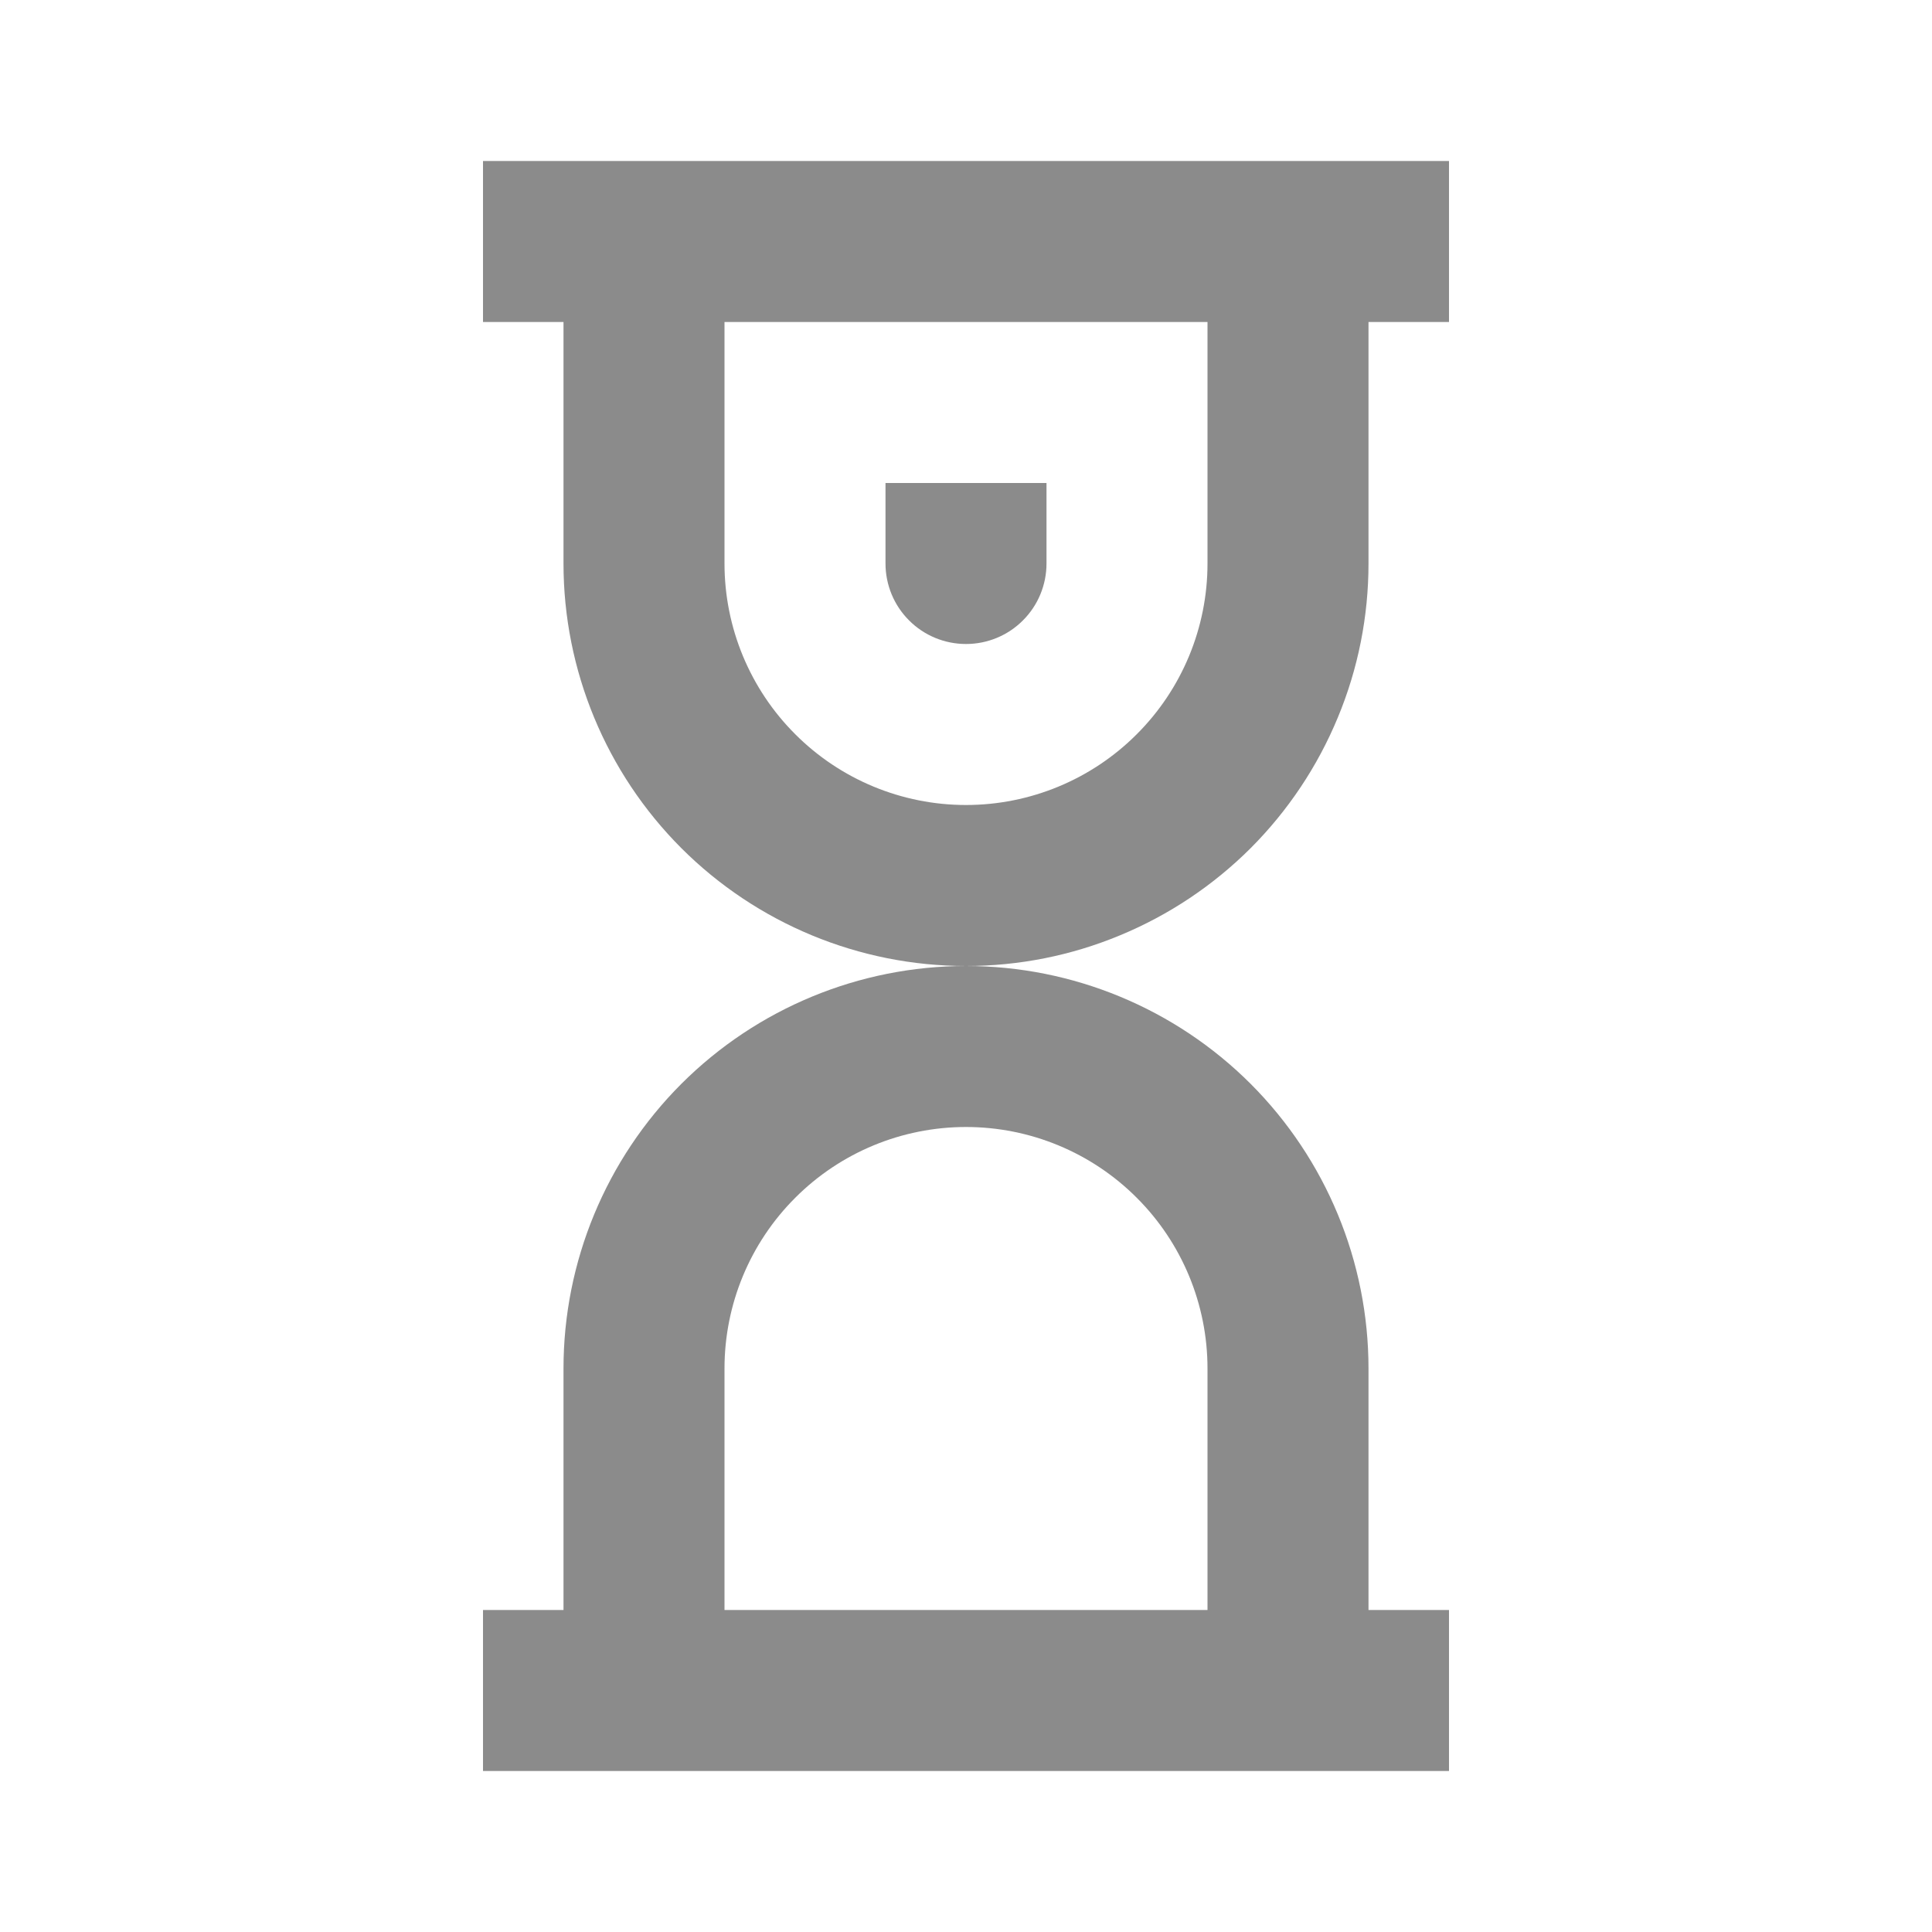
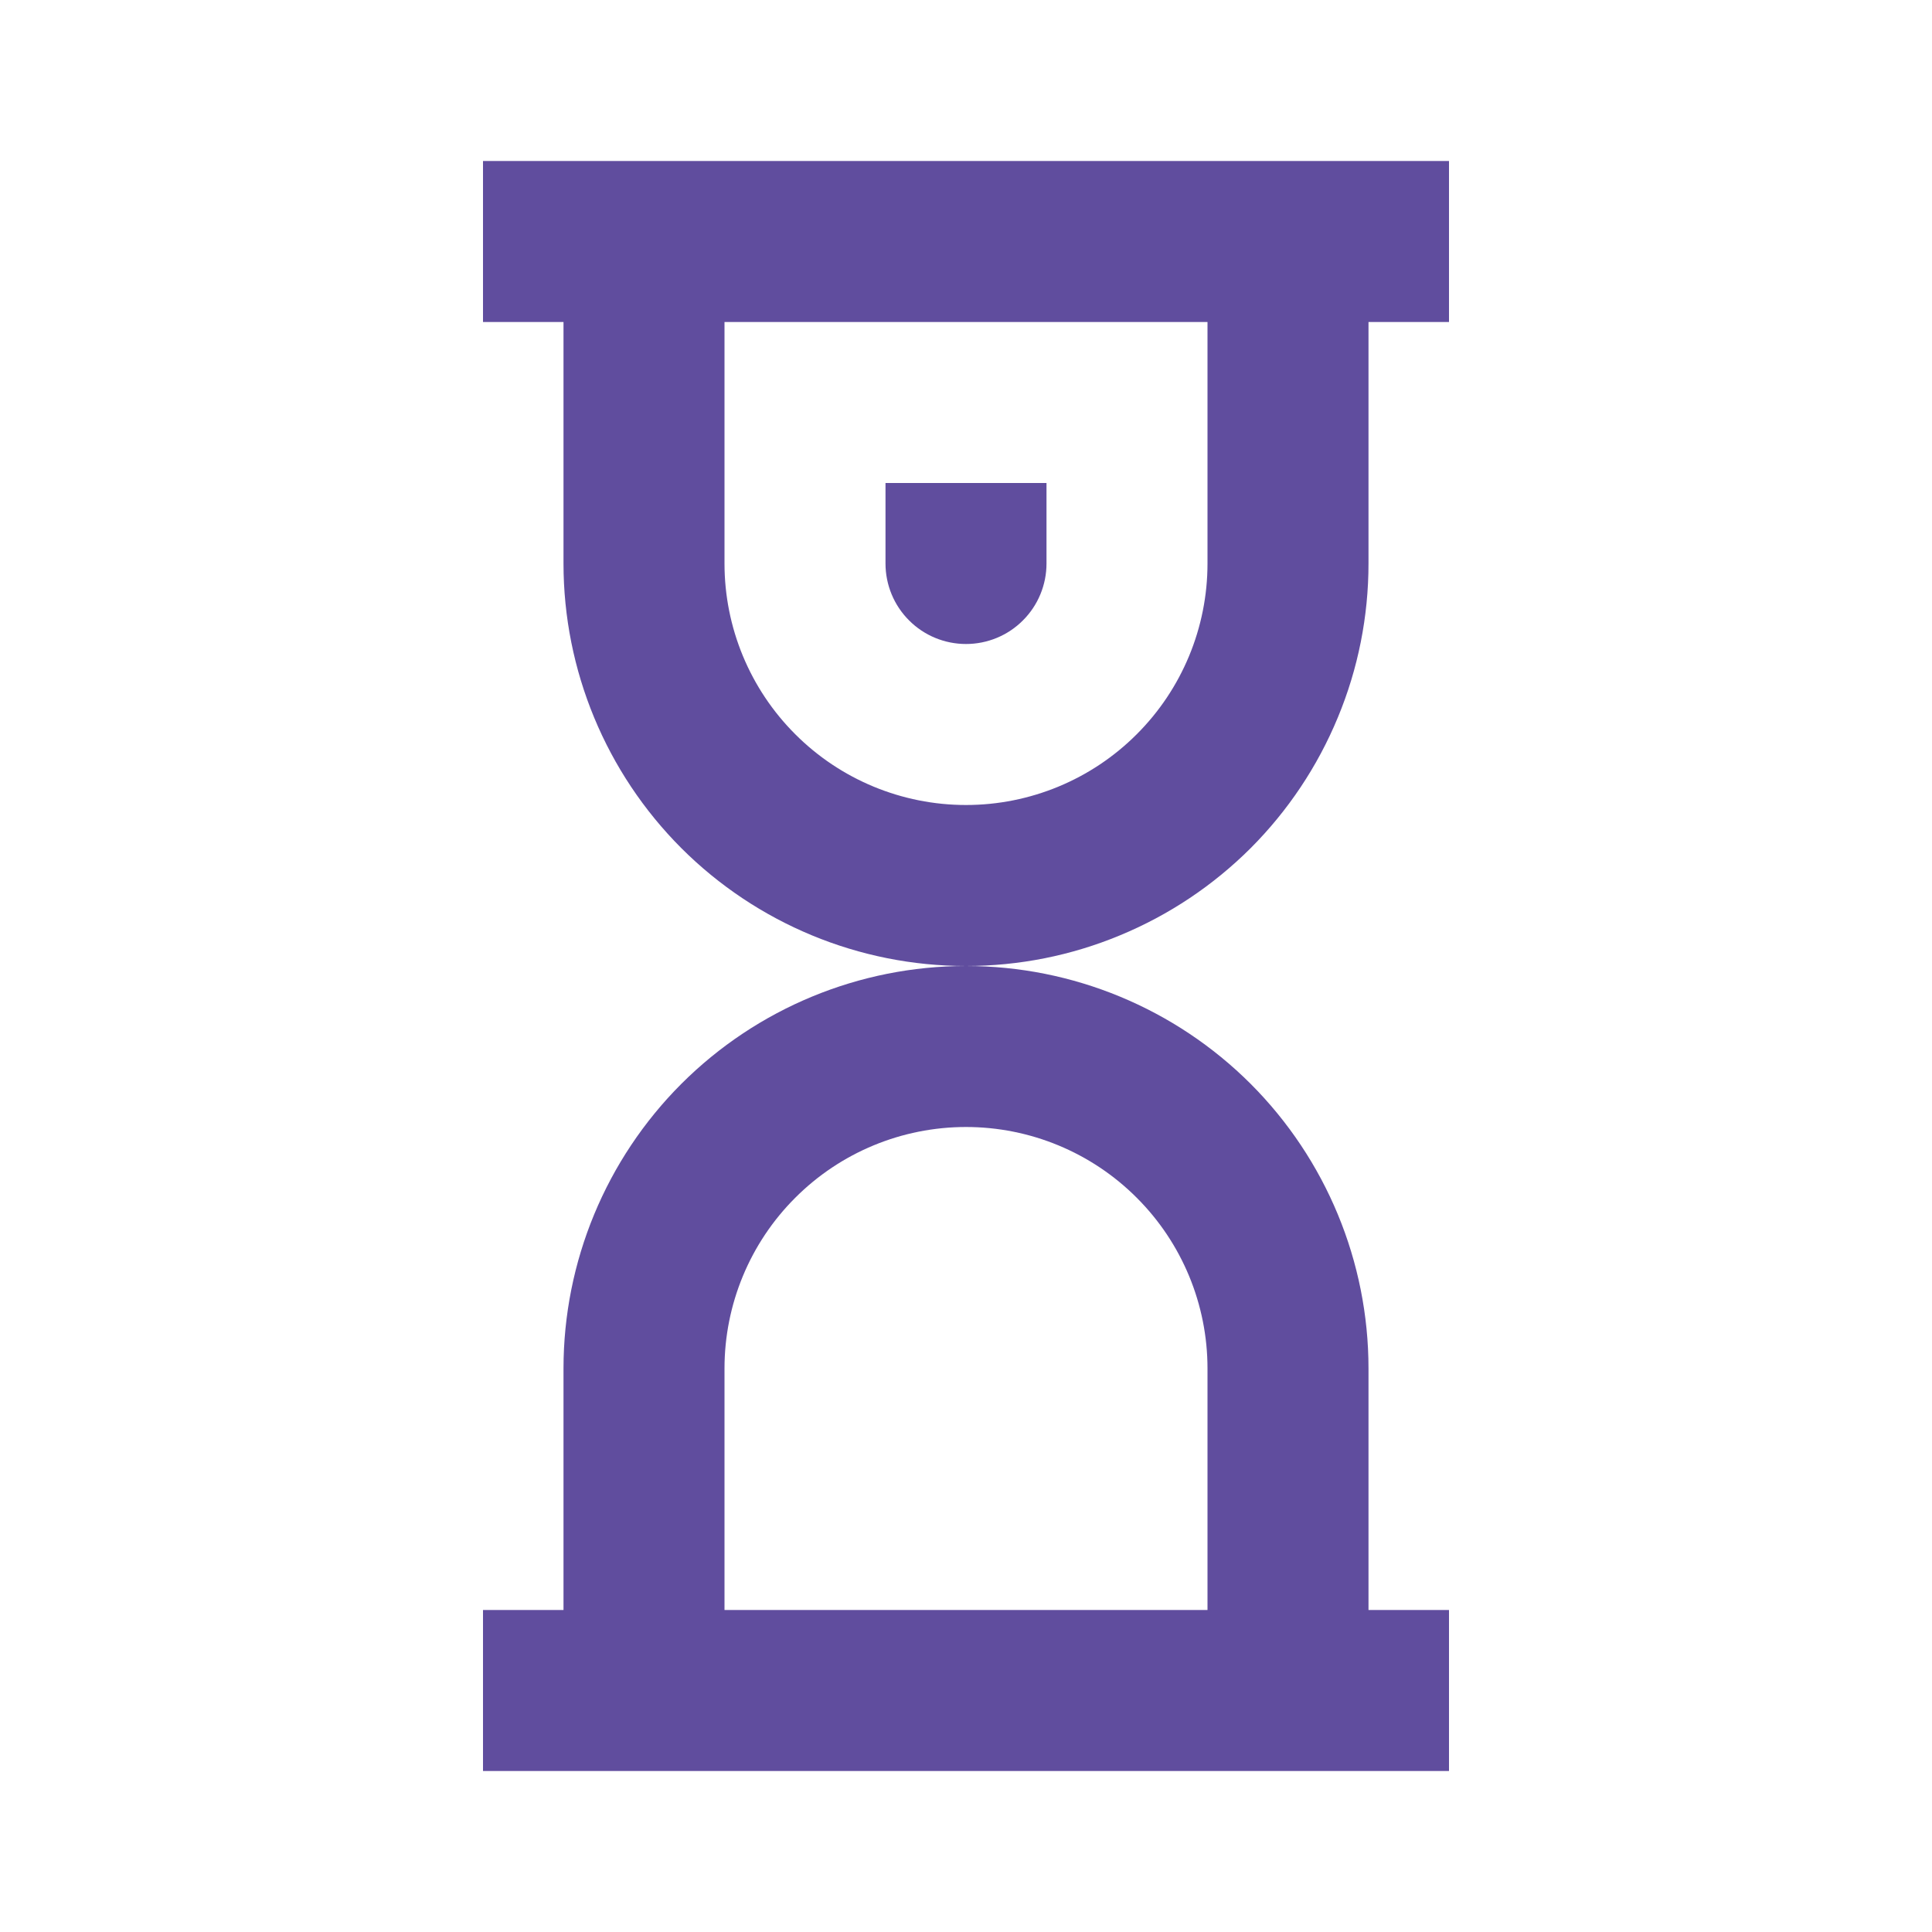
<svg xmlns="http://www.w3.org/2000/svg" width="24" height="24" viewBox="0 0 24 24" fill="none">
-   <path d="M13 6H11V7C11 7.265 11.105 7.52 11.293 7.707C11.48 7.895 11.735 8 12 8C12.265 8 12.52 7.895 12.707 7.707C12.895 7.52 13 7.265 13 7V6Z" fill="#8B8B8B" />
-   <path fill-rule="evenodd" clip-rule="evenodd" d="M6 2V4H7V7C7 8.326 7.527 9.598 8.464 10.536C9.402 11.473 10.674 12 12 12C10.674 12 9.402 12.527 8.464 13.464C7.527 14.402 7 15.674 7 17V20H6V22H18V20H17V17C17 15.674 16.473 14.402 15.536 13.464C14.598 12.527 13.326 12 12 12C12.657 12 13.307 11.871 13.913 11.619C14.52 11.368 15.071 11 15.536 10.536C16 10.071 16.368 9.52 16.619 8.913C16.871 8.307 17 7.657 17 7V4H18V2H6ZM9 4H15V7C15 7.796 14.684 8.559 14.121 9.121C13.559 9.684 12.796 10 12 10C11.204 10 10.441 9.684 9.879 9.121C9.316 8.559 9 7.796 9 7V4ZM9 17V20H15V17C15 16.204 14.684 15.441 14.121 14.879C13.559 14.316 12.796 14 12 14C11.204 14 10.441 14.316 9.879 14.879C9.316 15.441 9 16.204 9 17Z" fill="#8B8B8B" />
+   <path d="M13 6H11V7C11 7.265 11.105 7.52 11.293 7.707C11.48 7.895 11.735 8 12 8C12.265 8 12.52 7.895 12.707 7.707C12.895 7.52 13 7.265 13 7V6Z" fill="#604D9E" />
+   <path fill-rule="evenodd" clip-rule="evenodd" d="M6 2V4H7V7C7 8.326 7.527 9.598 8.464 10.536C9.402 11.473 10.674 12 12 12C10.674 12 9.402 12.527 8.464 13.464C7.527 14.402 7 15.674 7 17V20H6V22H18V20H17V17C17 15.674 16.473 14.402 15.536 13.464C14.598 12.527 13.326 12 12 12C12.657 12 13.307 11.871 13.913 11.619C14.52 11.368 15.071 11 15.536 10.536C16 10.071 16.368 9.52 16.619 8.913C16.871 8.307 17 7.657 17 7V4H18V2H6ZM9 4H15V7C15 7.796 14.684 8.559 14.121 9.121C13.559 9.684 12.796 10 12 10C11.204 10 10.441 9.684 9.879 9.121C9.316 8.559 9 7.796 9 7V4ZM9 17V20H15V17C15 16.204 14.684 15.441 14.121 14.879C13.559 14.316 12.796 14 12 14C11.204 14 10.441 14.316 9.879 14.879C9.316 15.441 9 16.204 9 17Z" fill="#604D9E" />
</svg>
